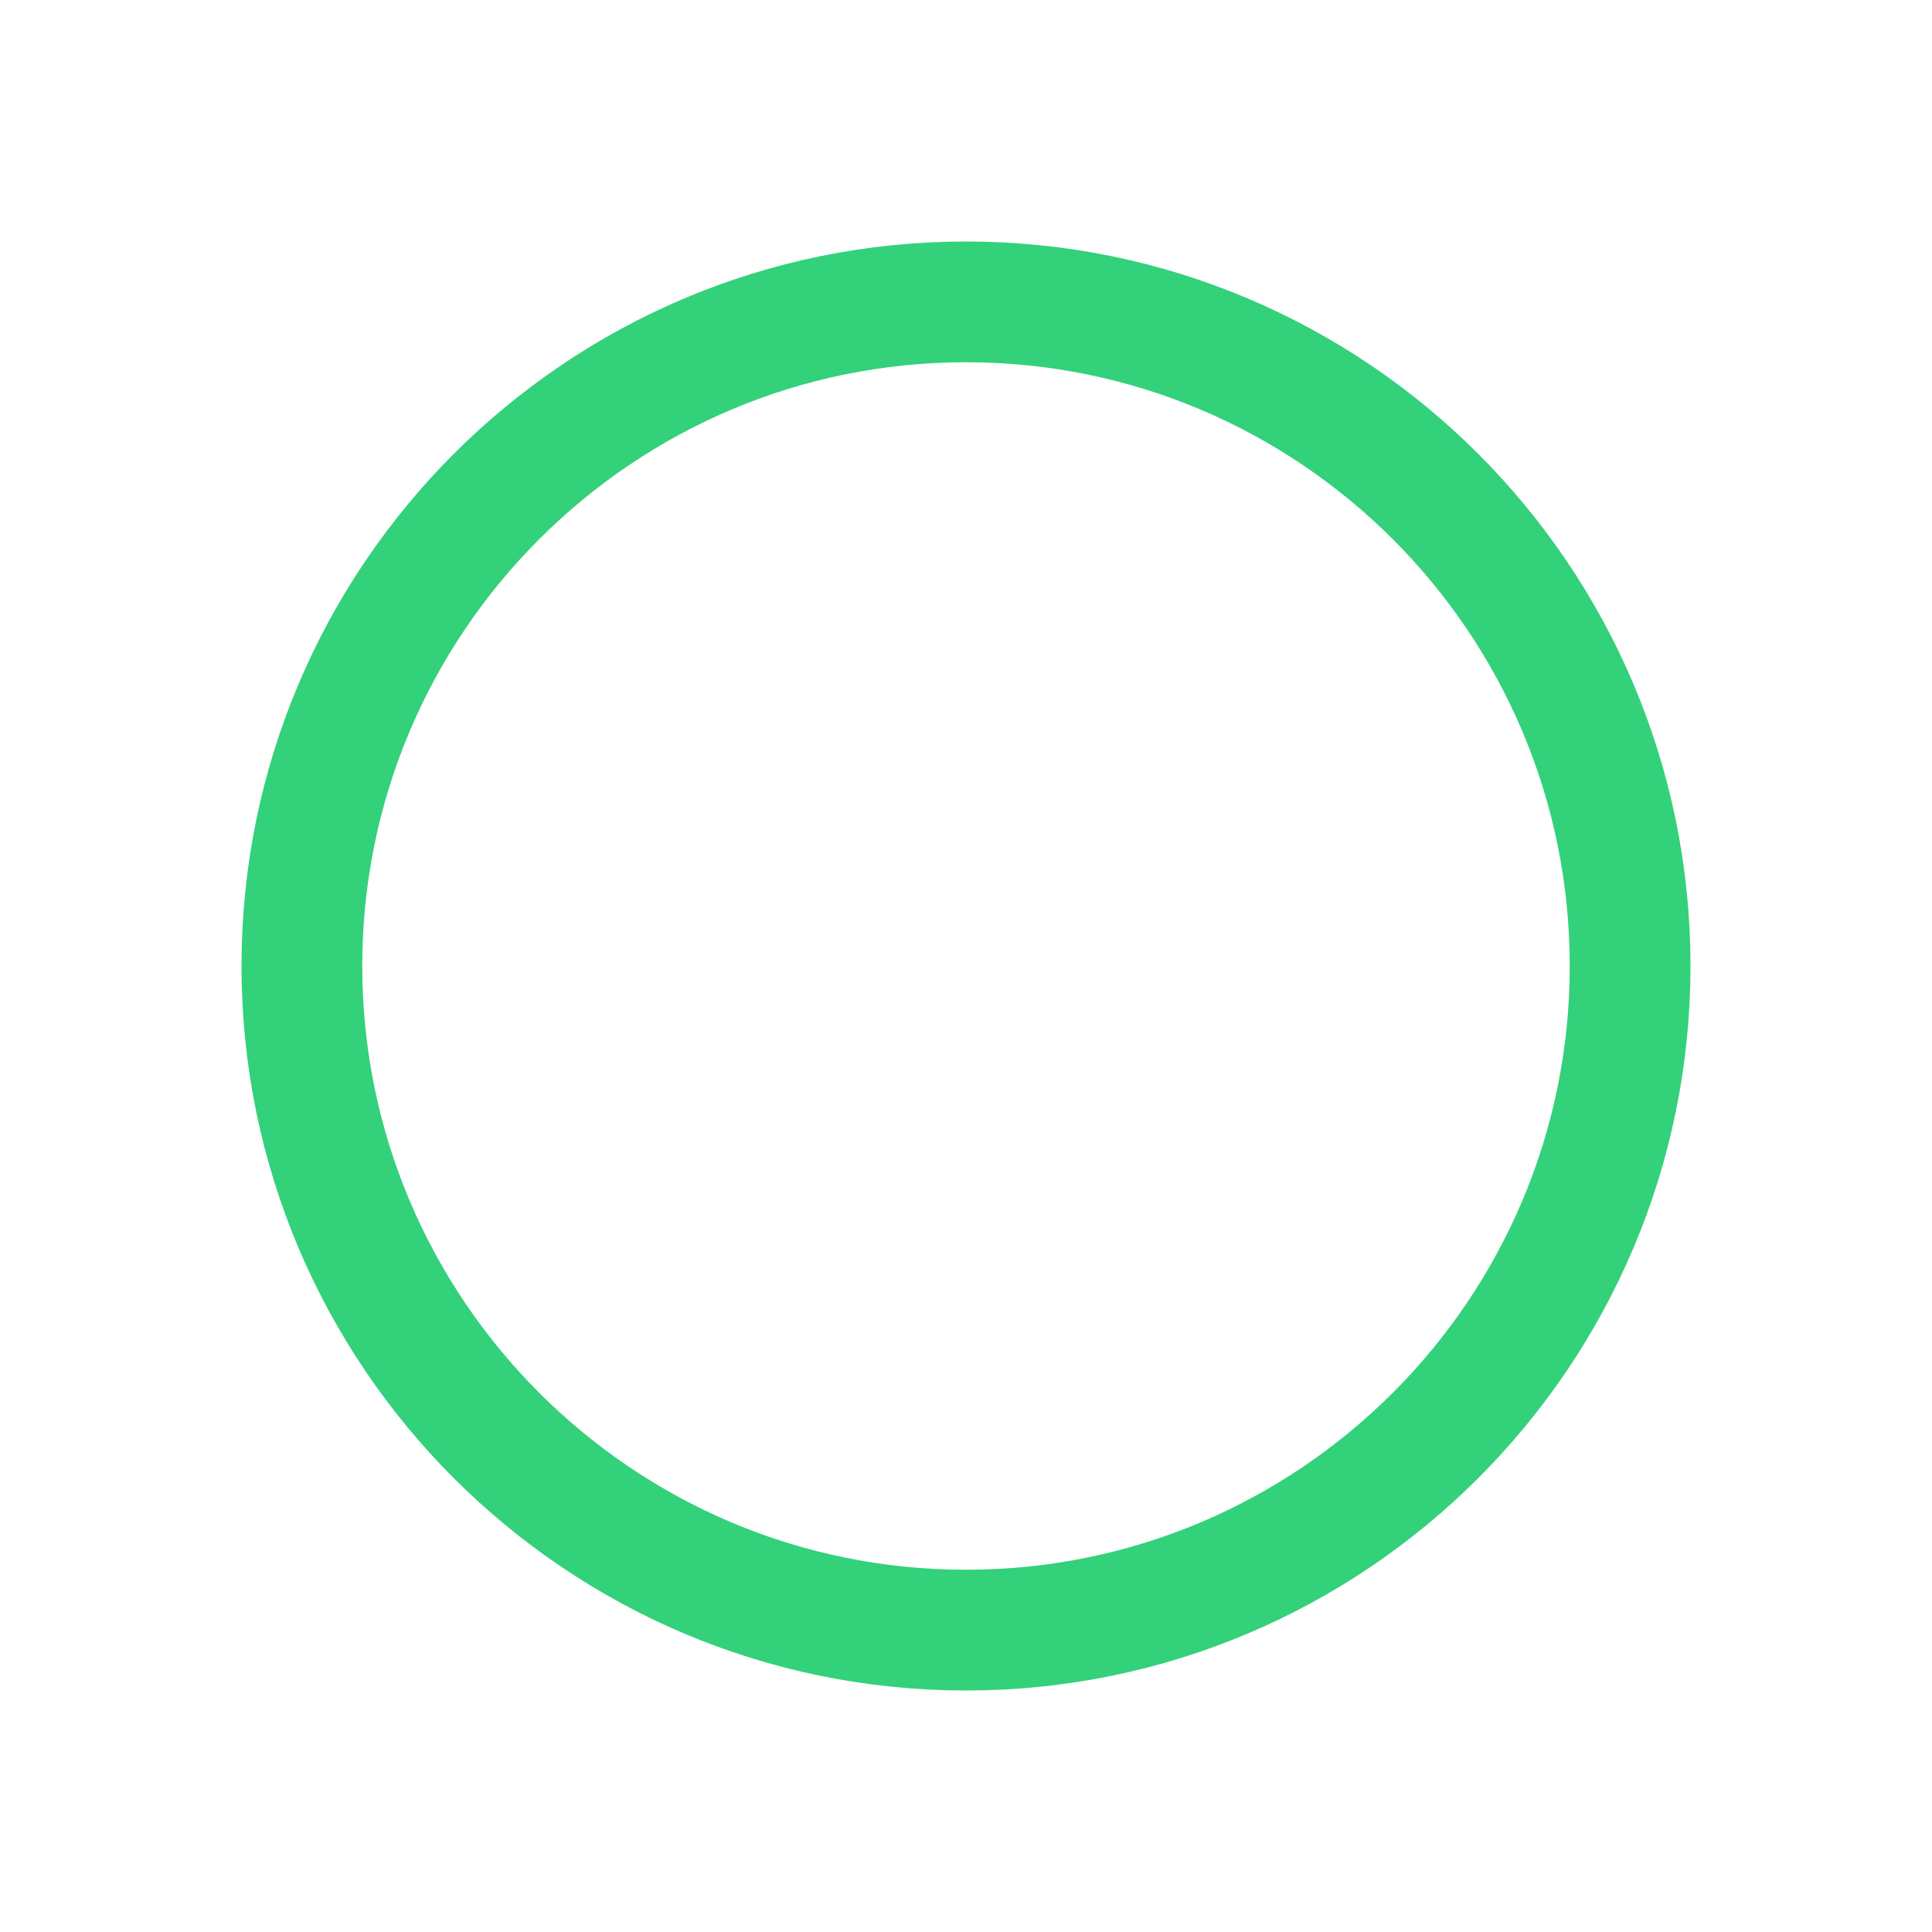
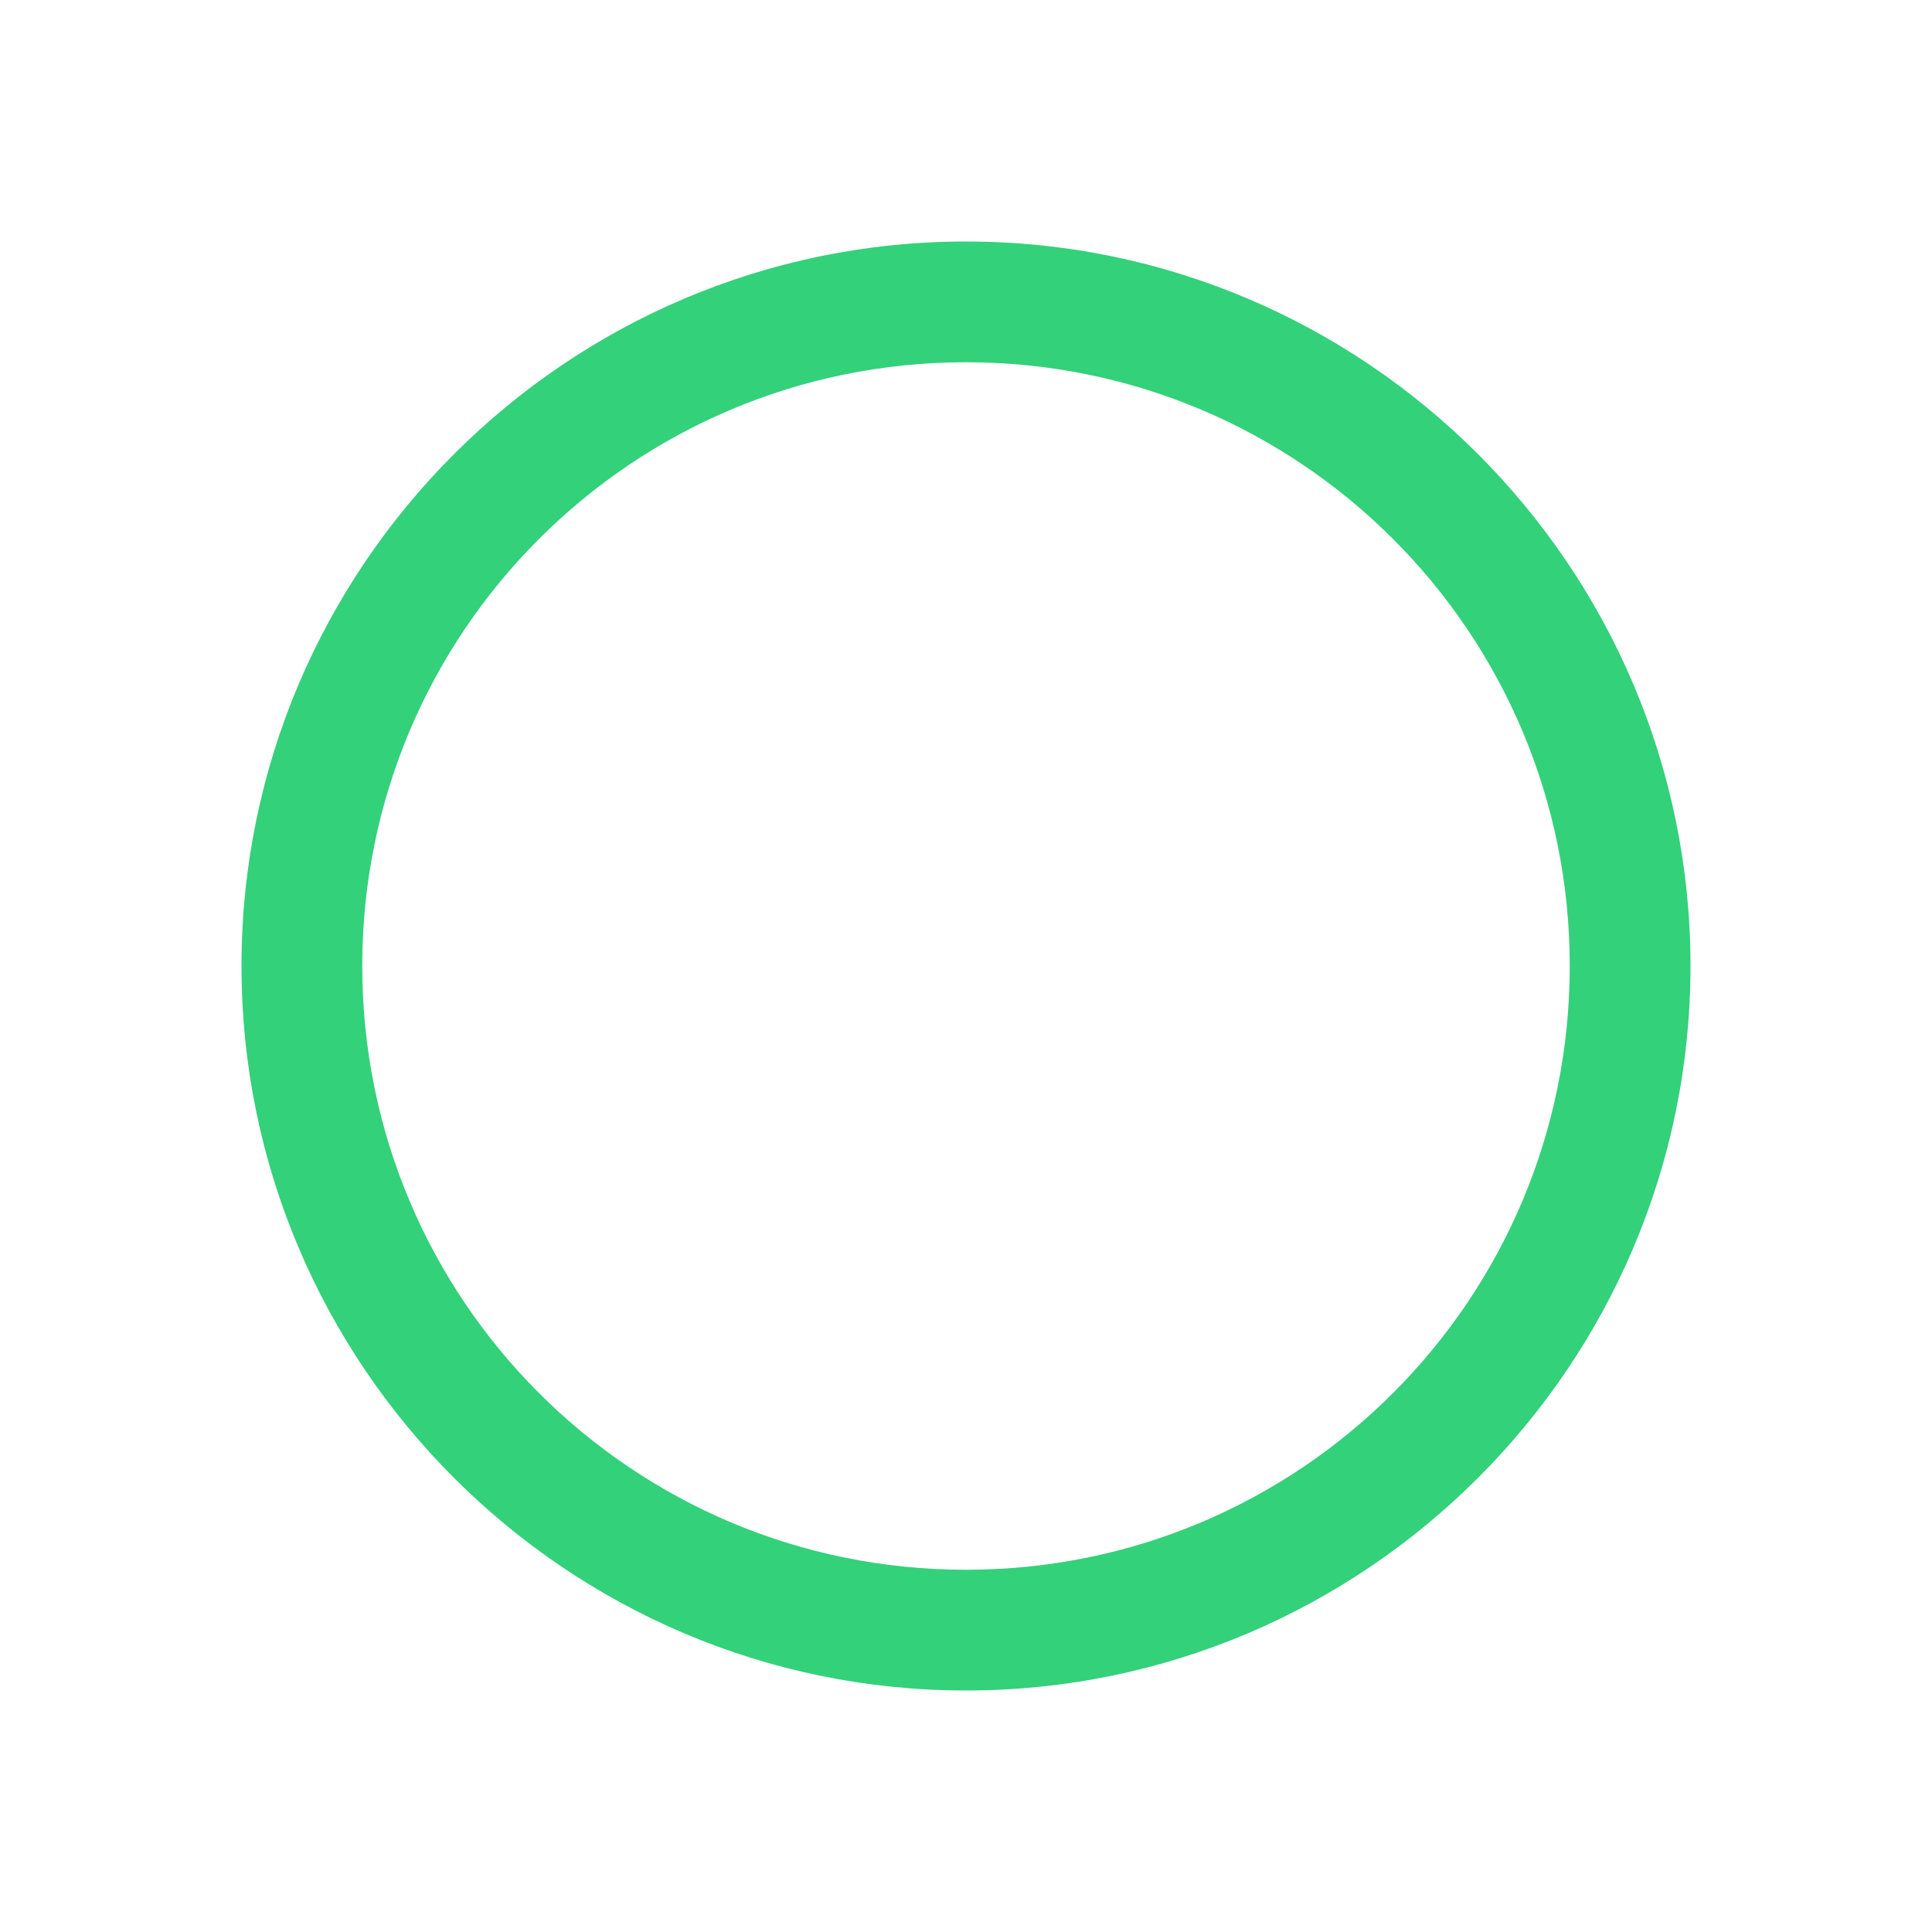
<svg xmlns="http://www.w3.org/2000/svg" height="16" width="16" version="1.1" id="svg6">
  <defs id="defs10" />
-   <path id="path2" style="color:#bebebe;fill:none;stroke:#33d17a;stroke-width:1;stroke-opacity:1;marker:none" d="M 8,2.5 C 4.965,2.5 2.5,4.965 2.5,8 c 0,3.035 2.465,5.5 5.5,5.5 3.035,0 5.5,-2.465 5.5,-5.5 C 13.5,4.965 11.035,2.5 8,2.5 Z" />
+   <path style="color:#bebebe;fill:#33d17a;-inkscape-stroke:none" class="success" d="M 8,2 C 4.694,2 2,4.694 2,8 c 0,3.306 2.694,6 6,6 3.306,0 6,-2.694 6,-6 C 14,4.694 11.306,2 8,2 Z m 0,1 c 2.764,0 5,2.236 5,5 0,2.764 -2.236,5 -5,5 C 5.236,13 3,10.764 3,8 3,5.236 5.236,3 8,3 Z" id="path2" />
</svg>
